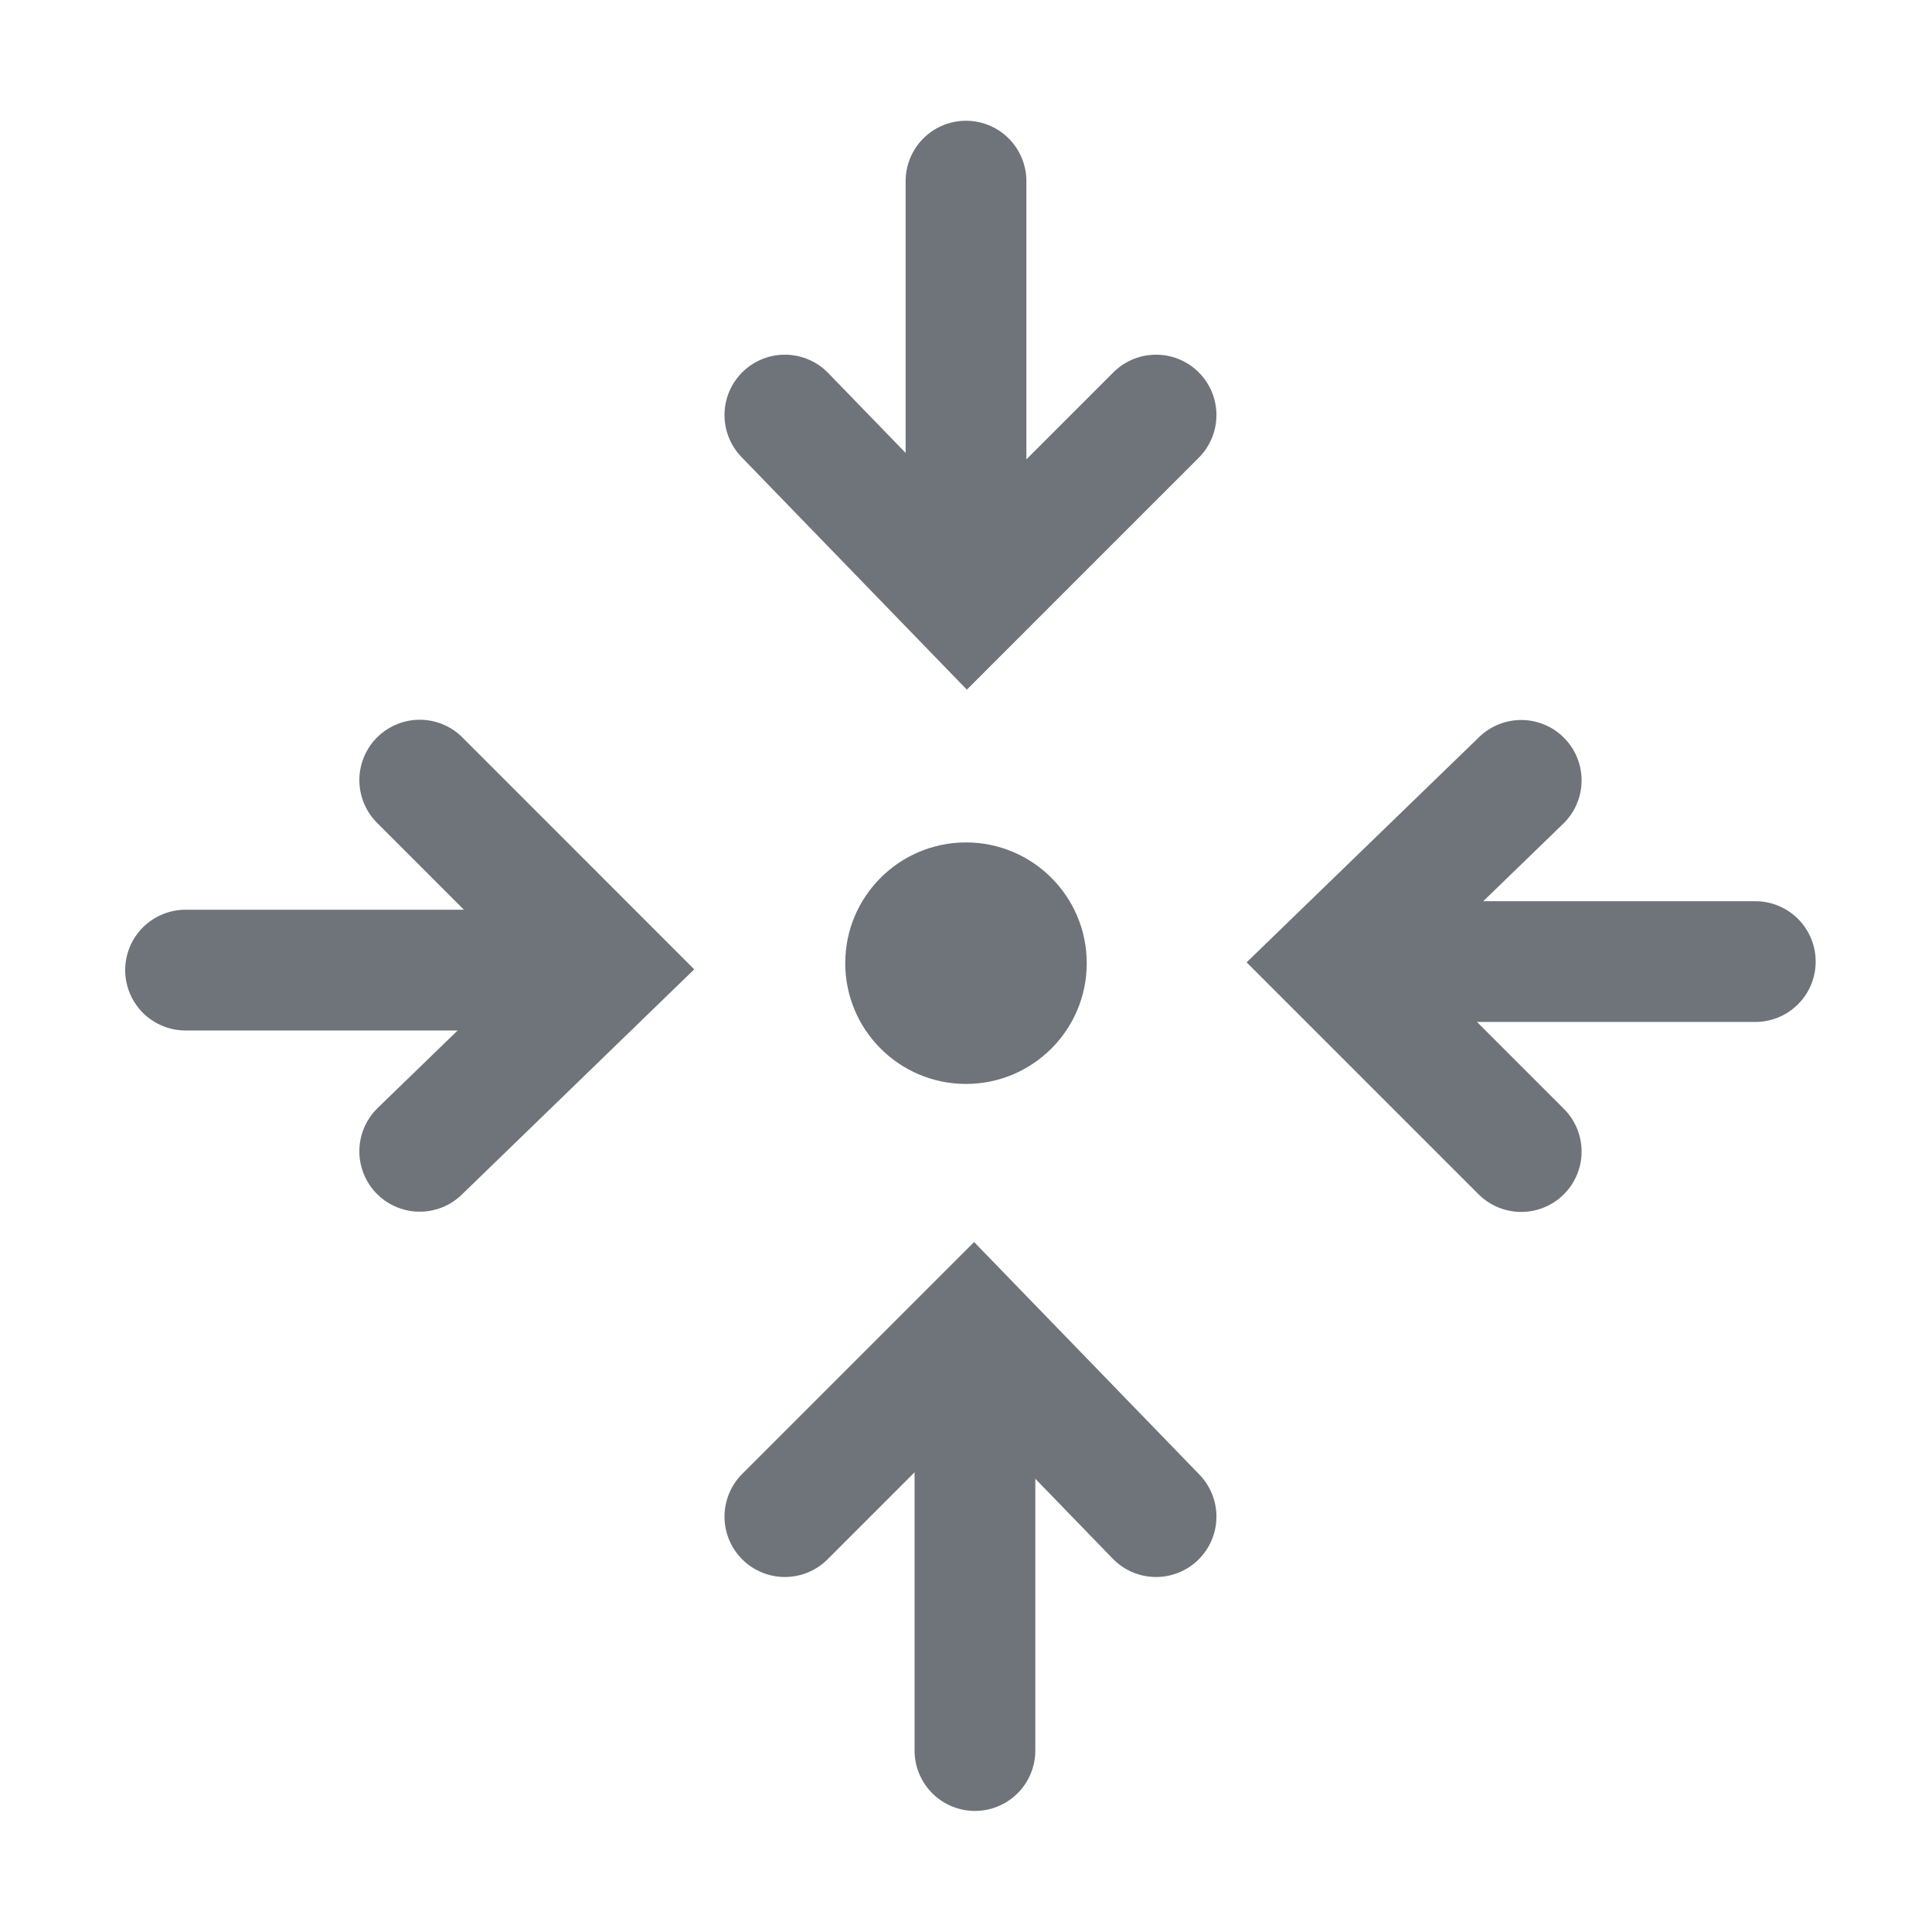
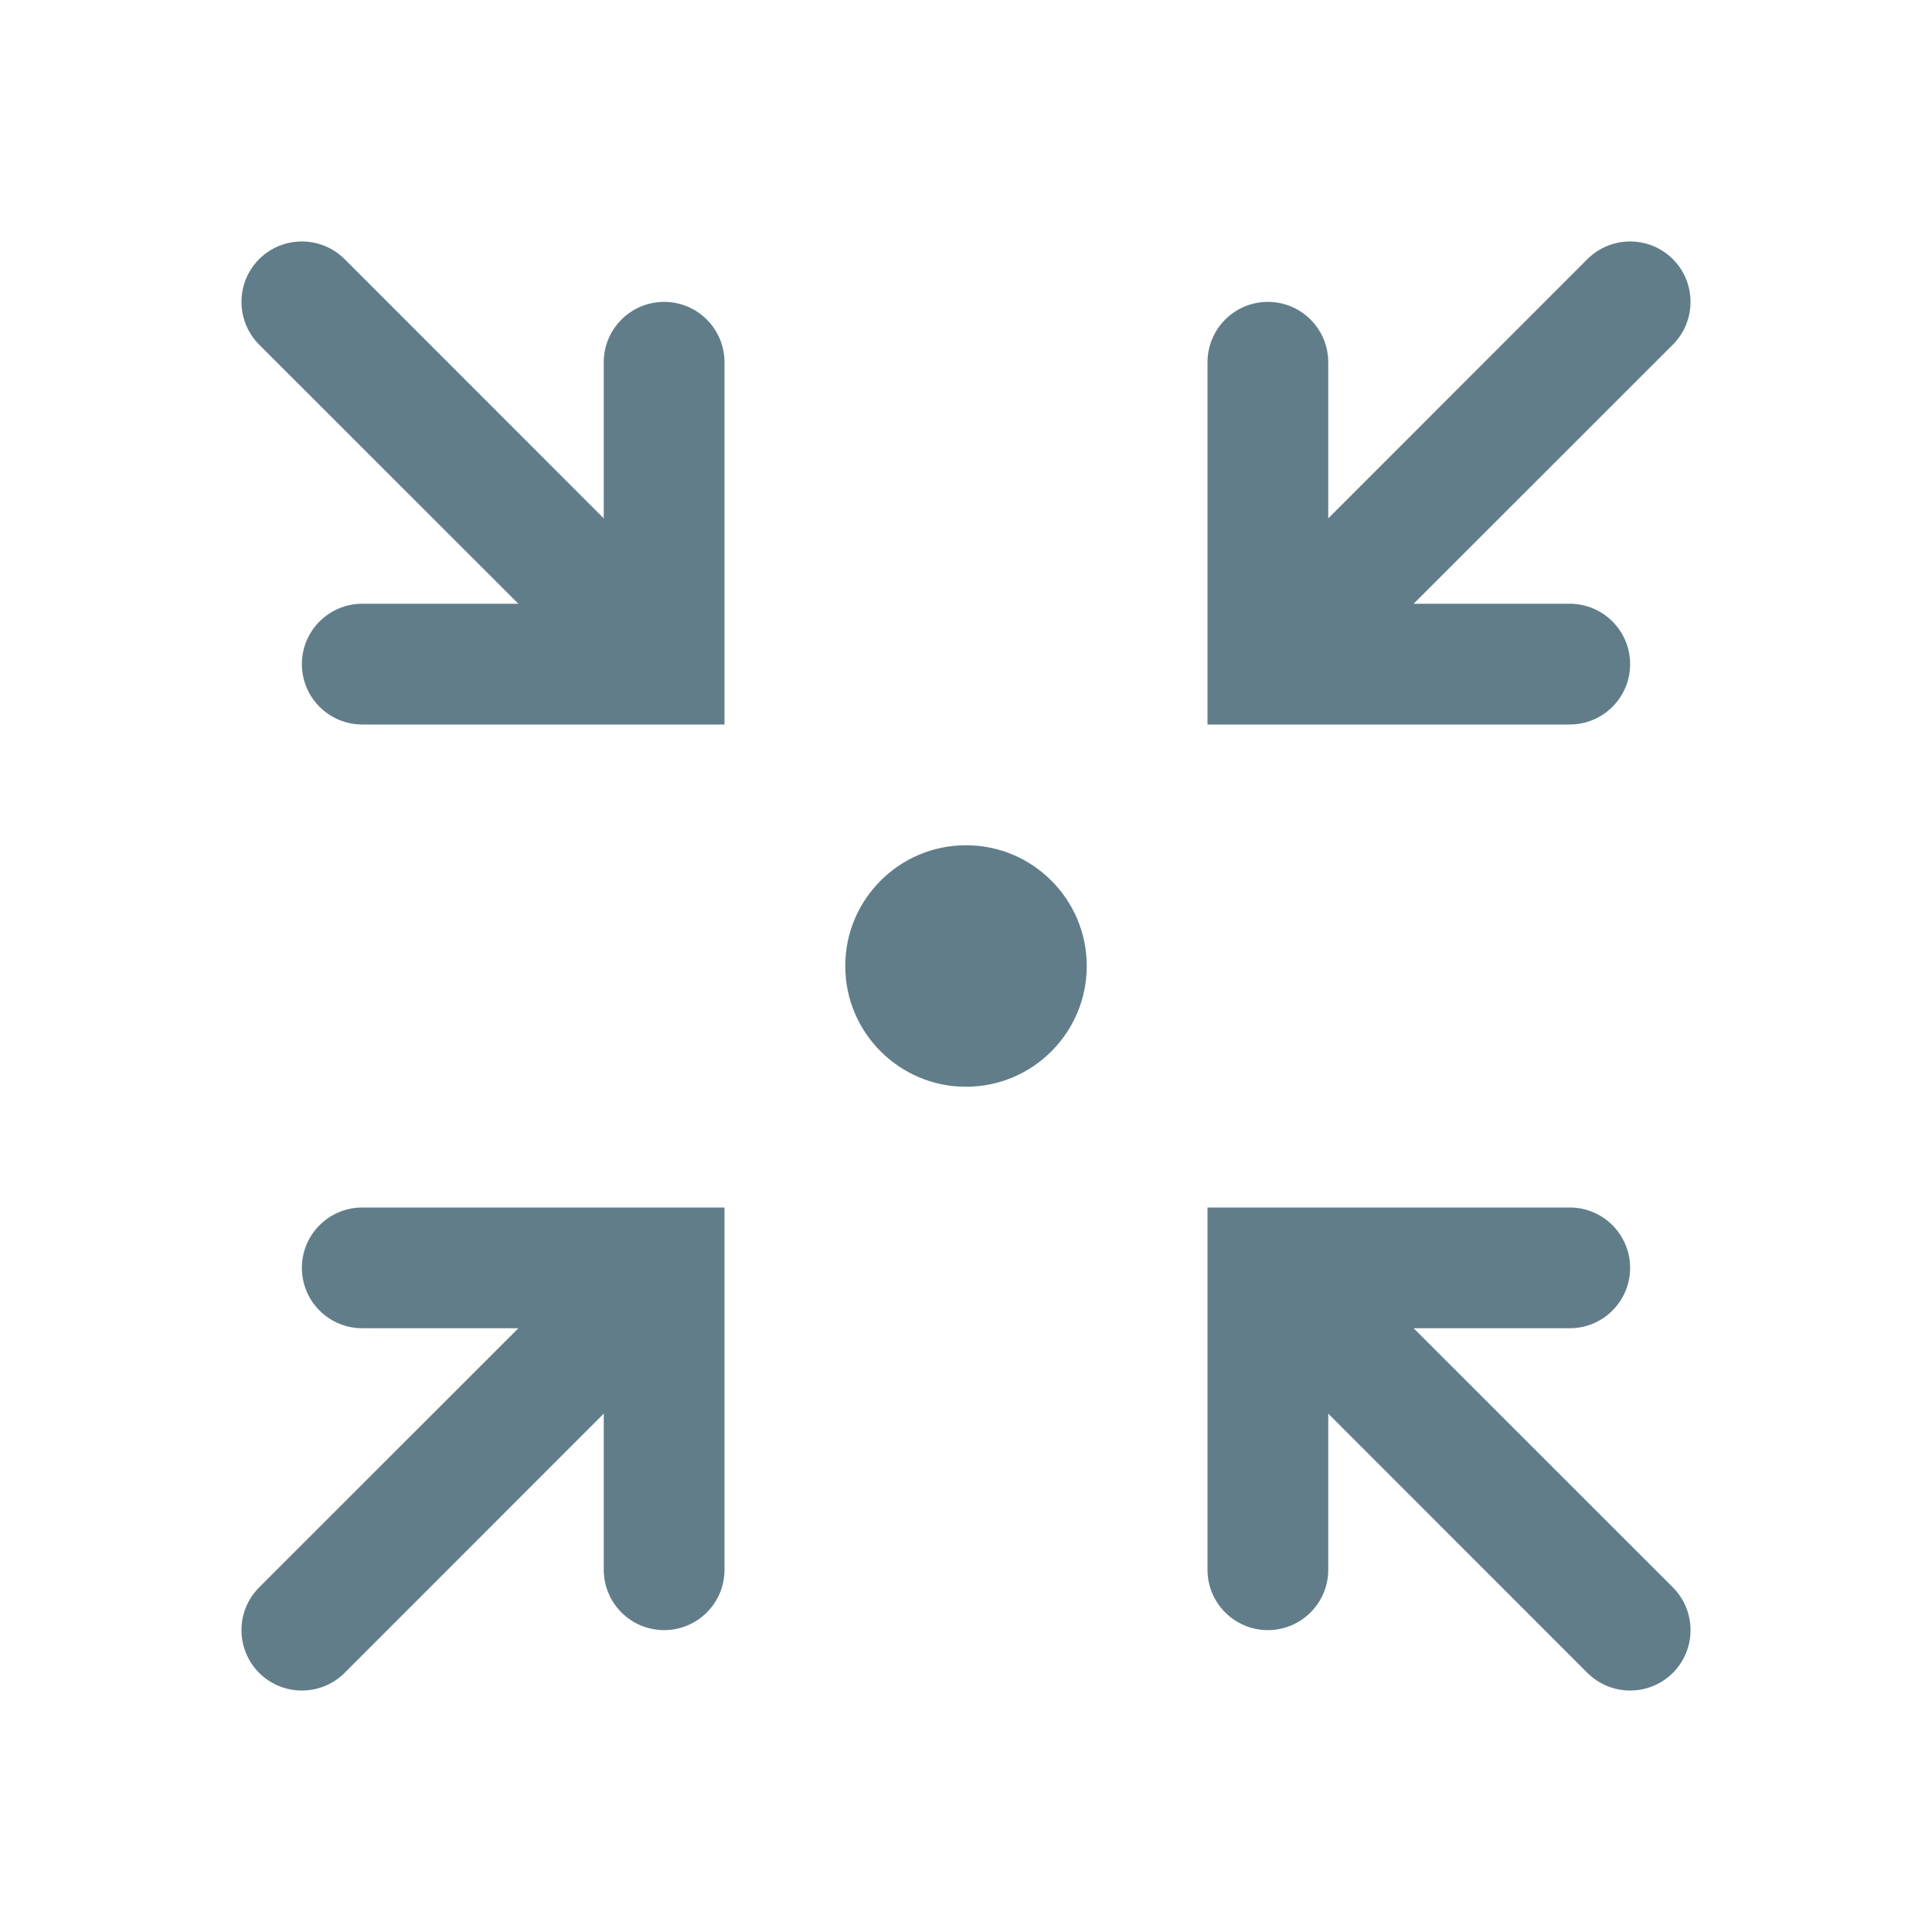
- <svg xmlns="http://www.w3.org/2000/svg" width="24" height="24" viewBox="0 0 24 24" fill="none">
-   <path d="M14.361 5.156L12.019 7.498L9.75 5.156" stroke="#6F737A" stroke-width="1.5" stroke-linecap="round" />
-   <path d="M12 7.428L12 2.25" stroke="#6F737A" stroke-width="1.5" stroke-linecap="round" />
-   <path d="M9.75 18.84L12.092 16.498L14.361 18.84" stroke="#6F737A" stroke-width="1.5" stroke-linecap="round" />
-   <path d="M12.111 16.568L12.111 21.746" stroke="#6F737A" stroke-width="1.5" stroke-linecap="round" />
-   <path d="M18.897 14.305L16.555 11.963L18.897 9.694" stroke="#6F737A" stroke-width="1.5" stroke-linecap="round" />
-   <path d="M16.628 11.945L21.805 11.945" stroke="#6F737A" stroke-width="1.5" stroke-linecap="round" />
-   <path d="M5.214 9.691L7.555 12.033L5.214 14.302" stroke="#6F737A" stroke-width="1.5" stroke-linecap="round" />
-   <path d="M7.483 12.051L2.305 12.051" stroke="#6F737A" stroke-width="1.5" stroke-linecap="round" />
-   <circle cx="12" cy="11.965" r="1.5" fill="#6F737A" />
+ <svg xmlns="http://www.w3.org/2000/svg" width="16" height="16" viewBox="0 0 16 16" fill="none">
+   <path d="M9 8C9 8.552 8.552 9 8 9C7.448 9 7 8.552 7 8C7 7.448 7.448 7 8 7C8.552 7 9 7.448 9 8Z" fill="#617D8A" />
+   <path fill-rule="evenodd" clip-rule="evenodd" d="M11.707 5L13.854 2.854C14.049 2.658 14.049 2.342 13.854 2.146C13.658 1.951 13.342 1.951 13.146 2.146L11 4.293V3C11 2.724 10.776 2.5 10.5 2.5C10.224 2.5 10 2.724 10 3V5.5V6H10.5H13C13.276 6 13.5 5.776 13.5 5.5C13.5 5.224 13.276 5 13 5H11.707Z" fill="#617D8A" />
+   <path fill-rule="evenodd" clip-rule="evenodd" d="M2.146 13.146C1.951 13.342 1.951 13.658 2.146 13.854C2.342 14.049 2.658 14.049 2.854 13.854L5 11.707V13C5 13.276 5.224 13.5 5.5 13.5C5.776 13.5 6 13.276 6 13V10.5V10H5.5H3C2.724 10 2.5 10.224 2.5 10.5C2.5 10.776 2.724 11 3 11H4.293L2.146 13.146Z" fill="#617D8A" />
+   <path fill-rule="evenodd" clip-rule="evenodd" d="M13.146 13.854C13.342 14.049 13.658 14.049 13.854 13.854C14.049 13.658 14.049 13.342 13.854 13.146L11.707 11H13C13.276 11 13.5 10.776 13.5 10.5C13.5 10.224 13.276 10 13 10H10.5H10V10.5V13C10 13.276 10.224 13.5 10.5 13.5C10.776 13.5 11 13.276 11 13V11.707L13.146 13.854Z" fill="#617D8A" />
+   <path fill-rule="evenodd" clip-rule="evenodd" d="M2.854 2.146C2.658 1.951 2.342 1.951 2.146 2.146C1.951 2.342 1.951 2.658 2.146 2.854L4.293 5H3C2.724 5 2.5 5.224 2.5 5.5C2.5 5.776 2.724 6 3 6H5.5H6V5.5V3C6 2.724 5.776 2.5 5.5 2.5C5.224 2.5 5 2.724 5 3V4.293L2.854 2.146Z" fill="#617D8A" />
</svg>
